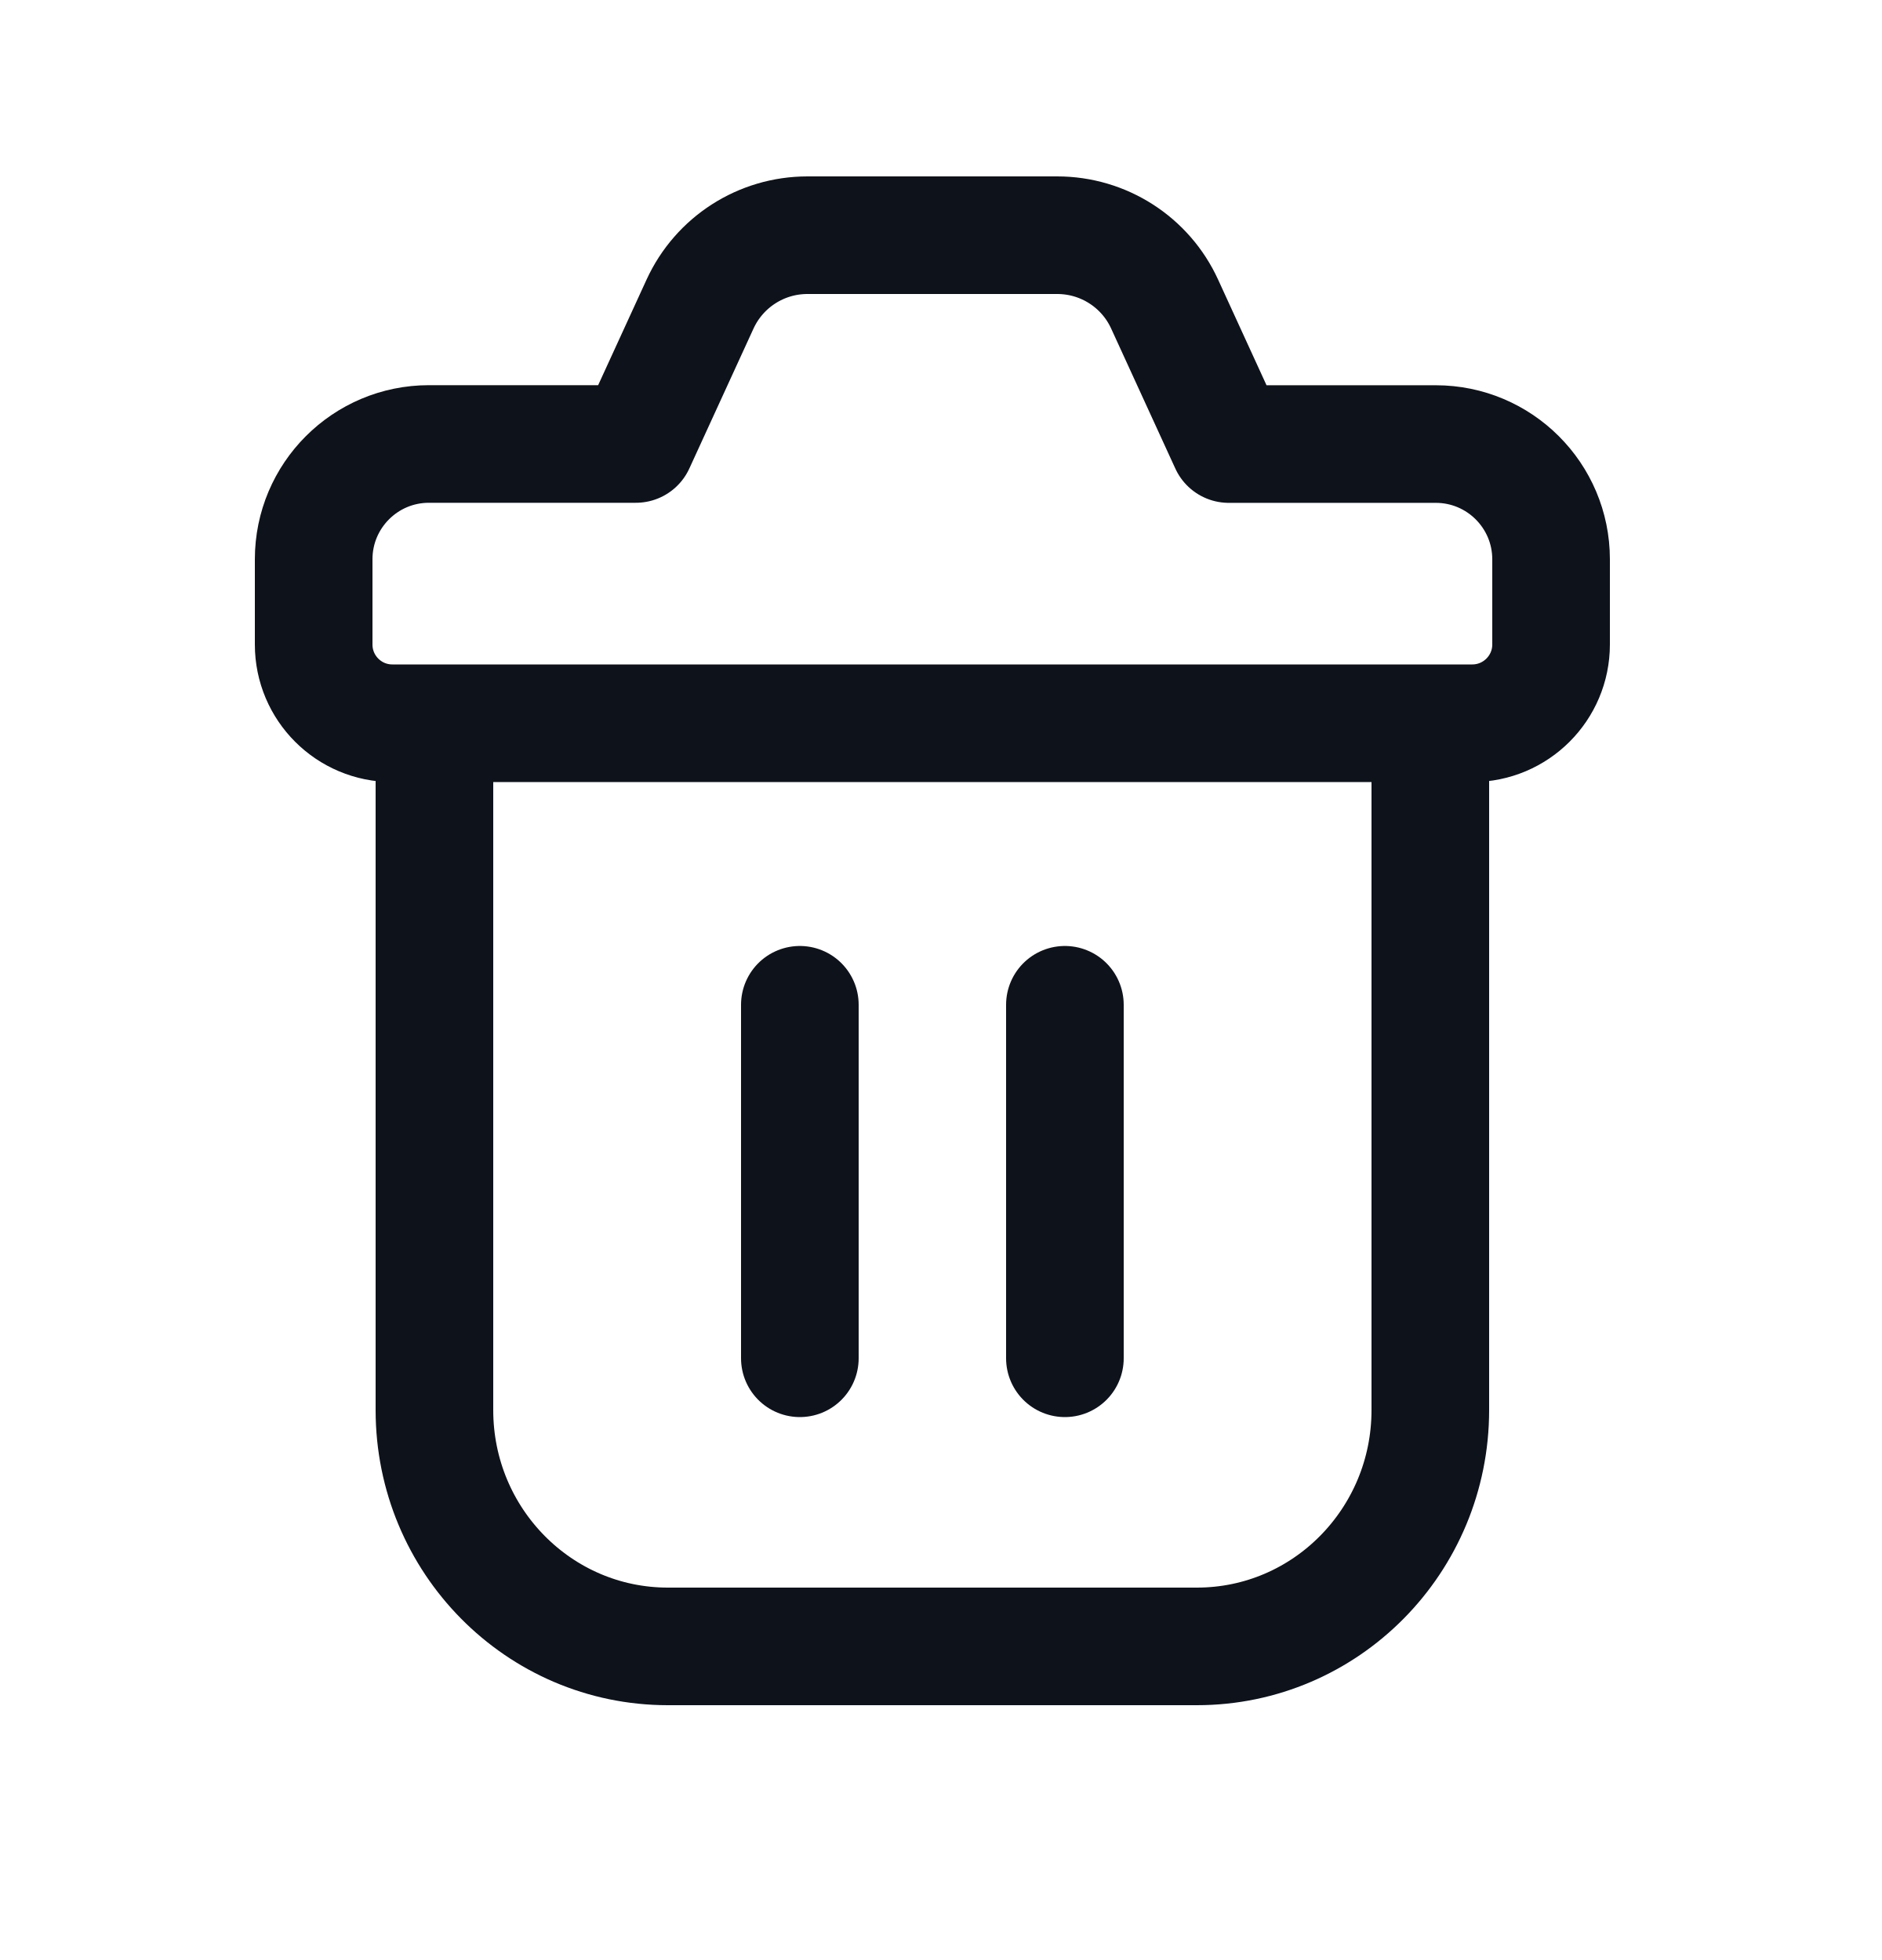
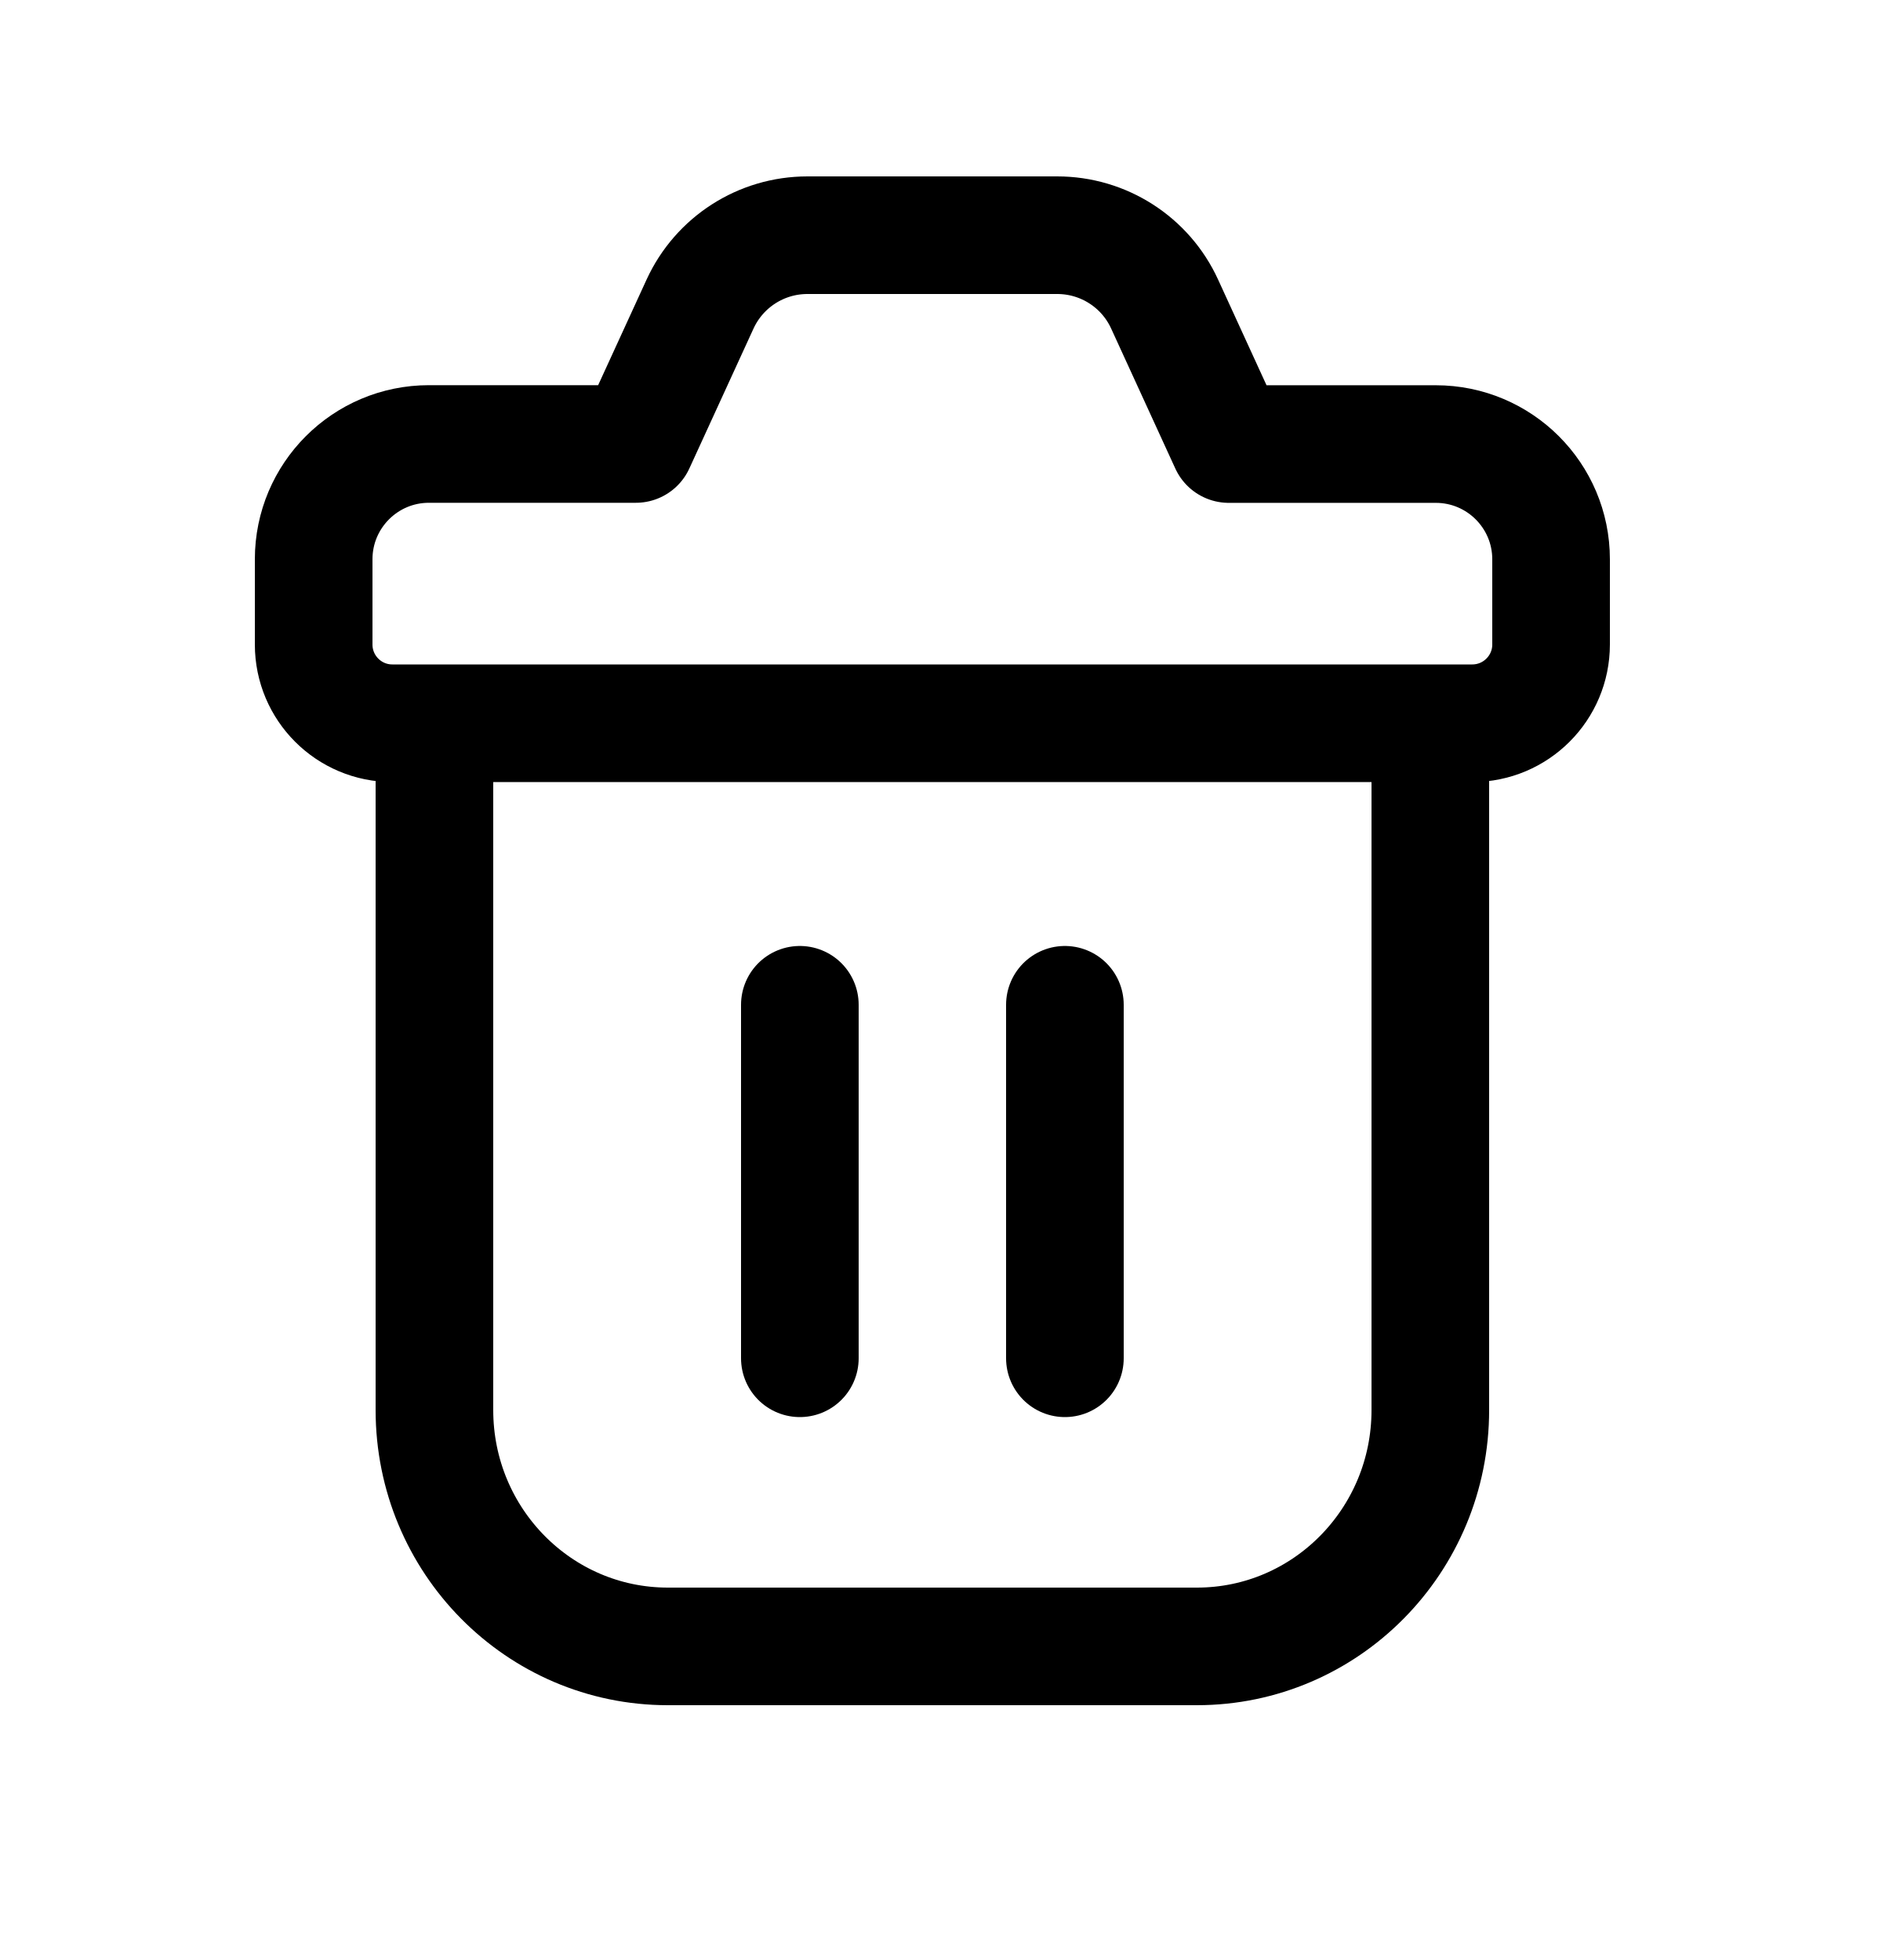
<svg xmlns="http://www.w3.org/2000/svg" width="24" height="25" fill="none" viewBox="0 0 24 25">
-   <path stroke="#0E121B" stroke-linecap="round" stroke-linejoin="round" stroke-width="1.5" d="m14.852 3.879.818 1.785h2.64c.811 0 1.47.658 1.47 1.47V8.22c0 .555-.45 1.005-1.006 1.005H5.005C4.45 9.226 4 8.776 4 8.221V7.133c0-.811.658-1.47 1.47-1.47h2.639l.818-1.784c.246-.536.78-.879 1.37-.879h3.185c.59 0 1.125.343 1.37.879ZM18.24 9.3v8.686c0 1.665-1.333 3.014-2.977 3.014H8.517c-1.644 0-2.977-1.349-2.977-3.014V9.301M10.2 12.816v4.509m3.38-4.509v4.509" />
+   <path stroke="currentColor" stroke-linecap="round" stroke-linejoin="round" stroke-width="1.5" d="m14.852 3.879.818 1.785h2.64c.811 0 1.47.658 1.47 1.47V8.22c0 .555-.45 1.005-1.006 1.005H5.005C4.45 9.226 4 8.776 4 8.221V7.133c0-.811.658-1.47 1.47-1.47h2.639l.818-1.784c.246-.536.78-.879 1.37-.879h3.185c.59 0 1.125.343 1.37.879ZM18.24 9.3v8.686c0 1.665-1.333 3.014-2.977 3.014H8.517c-1.644 0-2.977-1.349-2.977-3.014V9.301M10.2 12.816v4.509m3.38-4.509v4.509" />
</svg>
